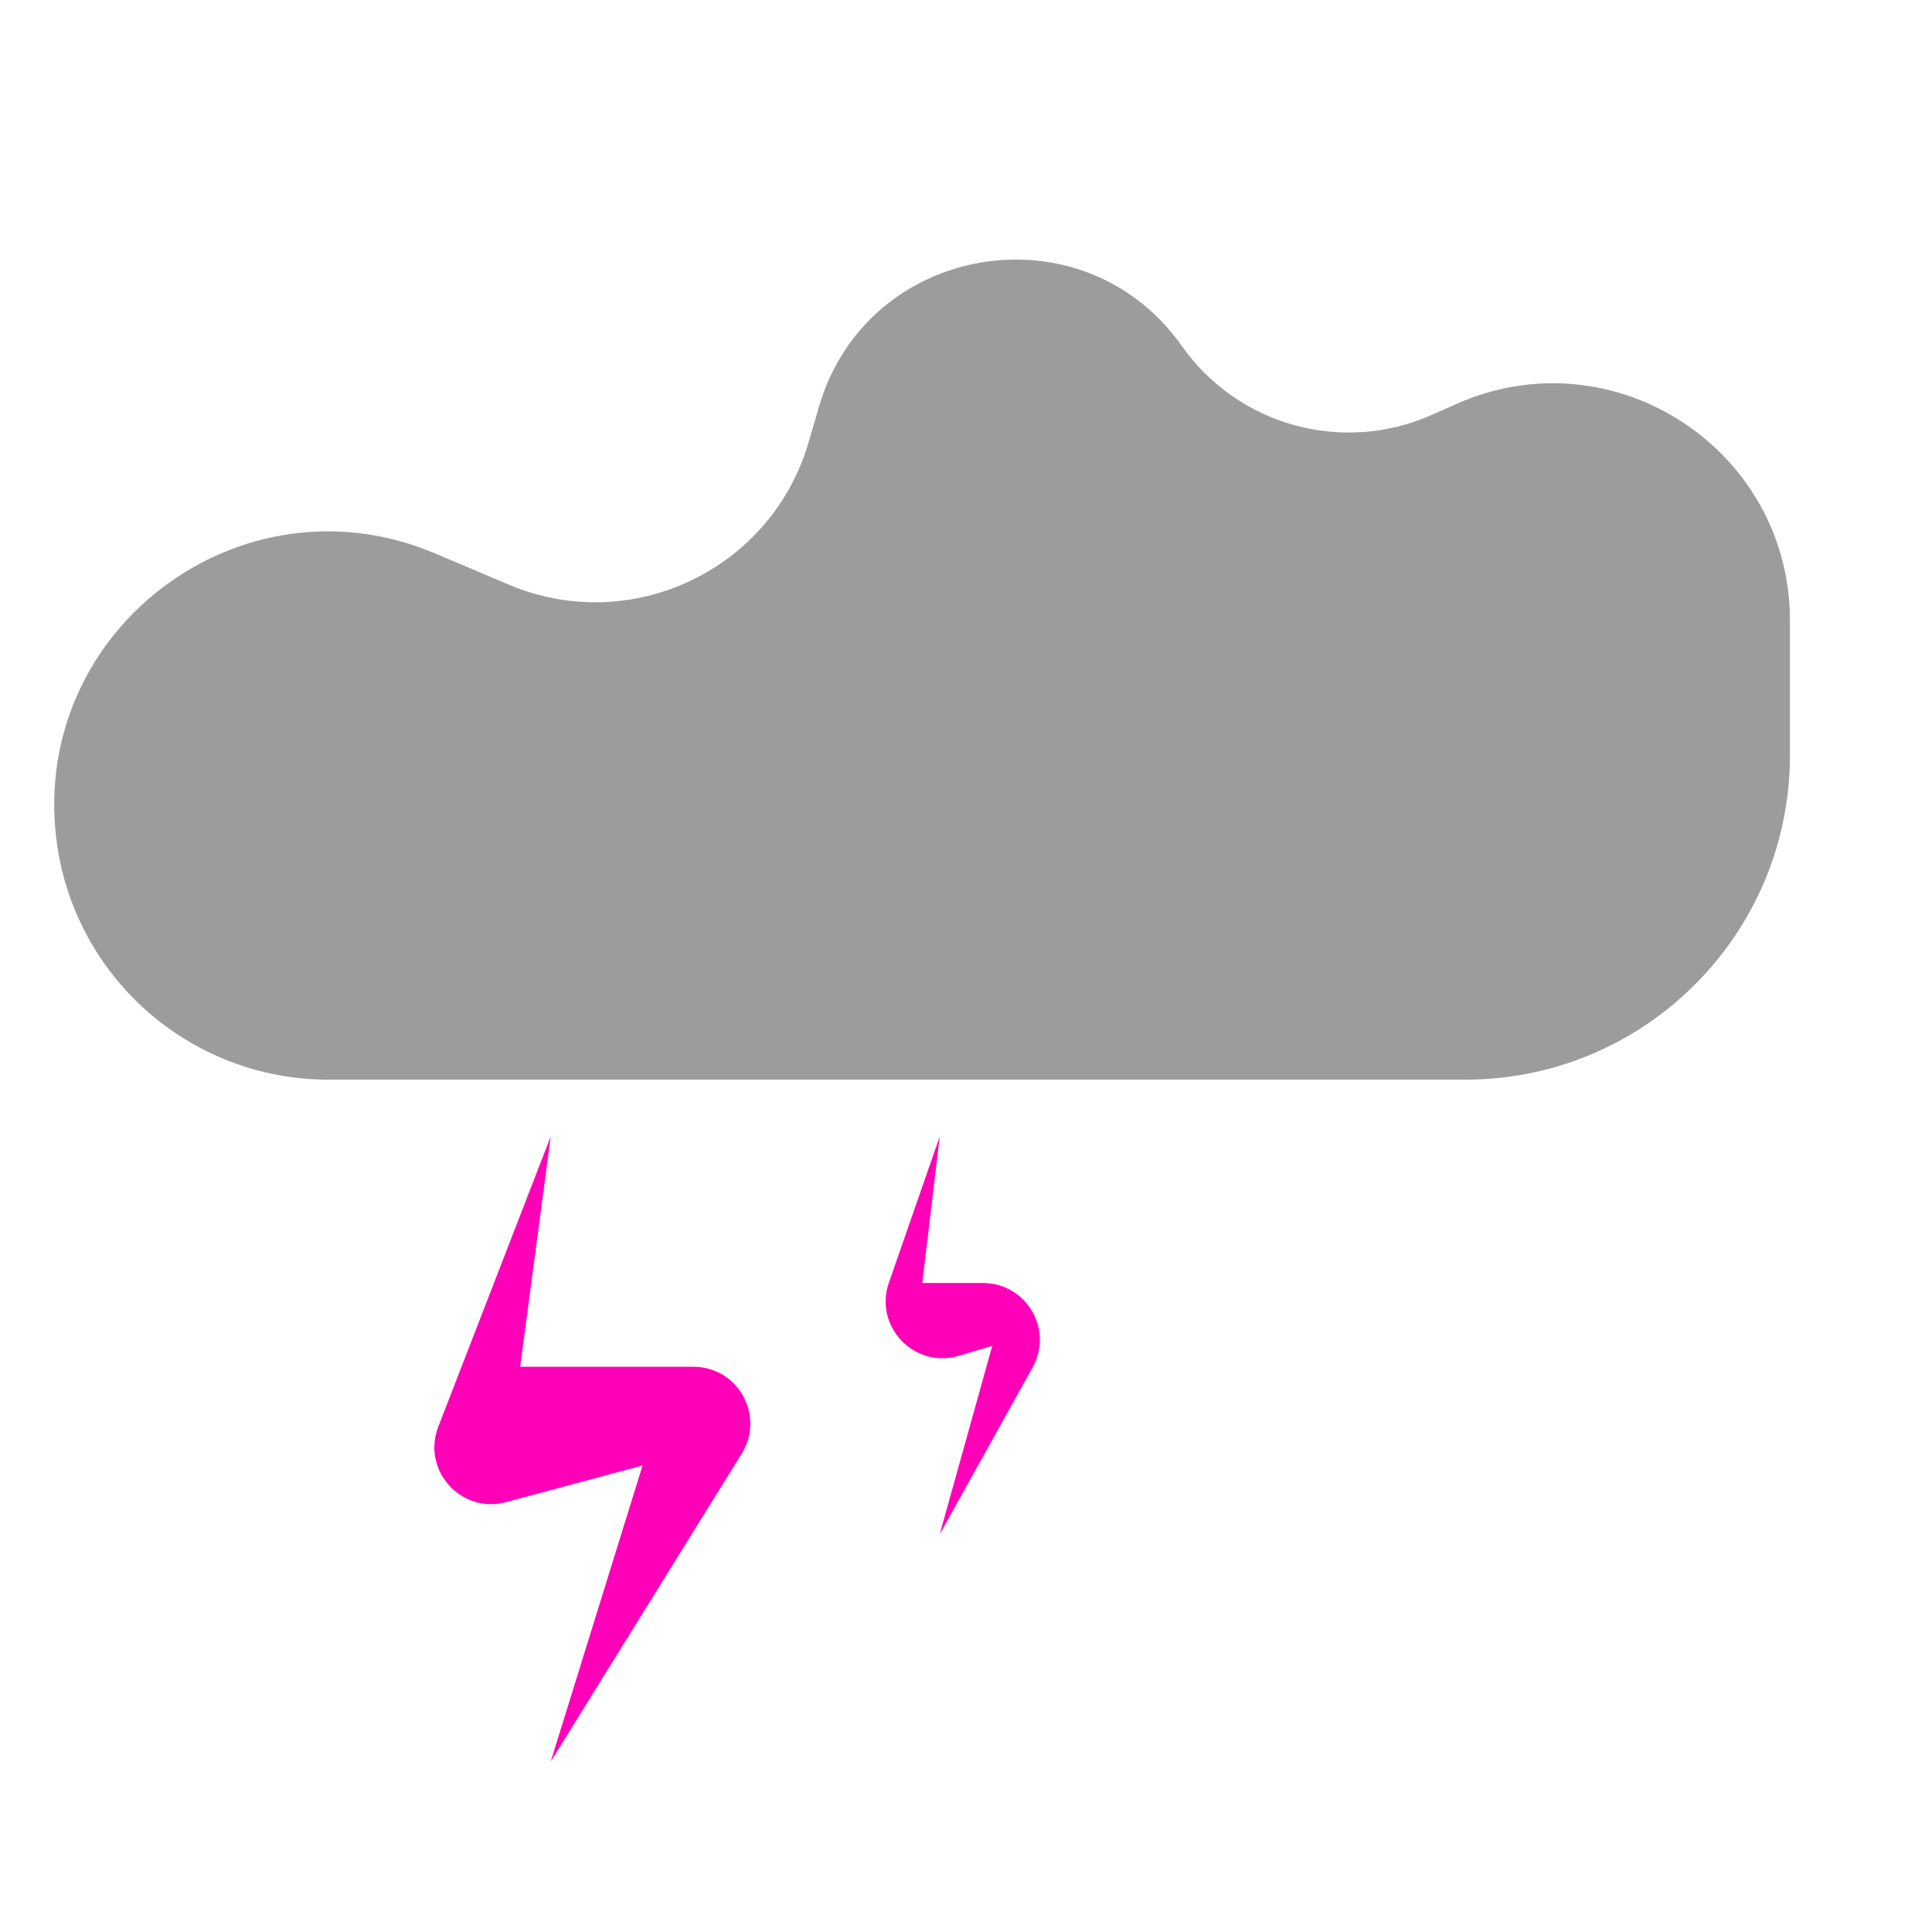
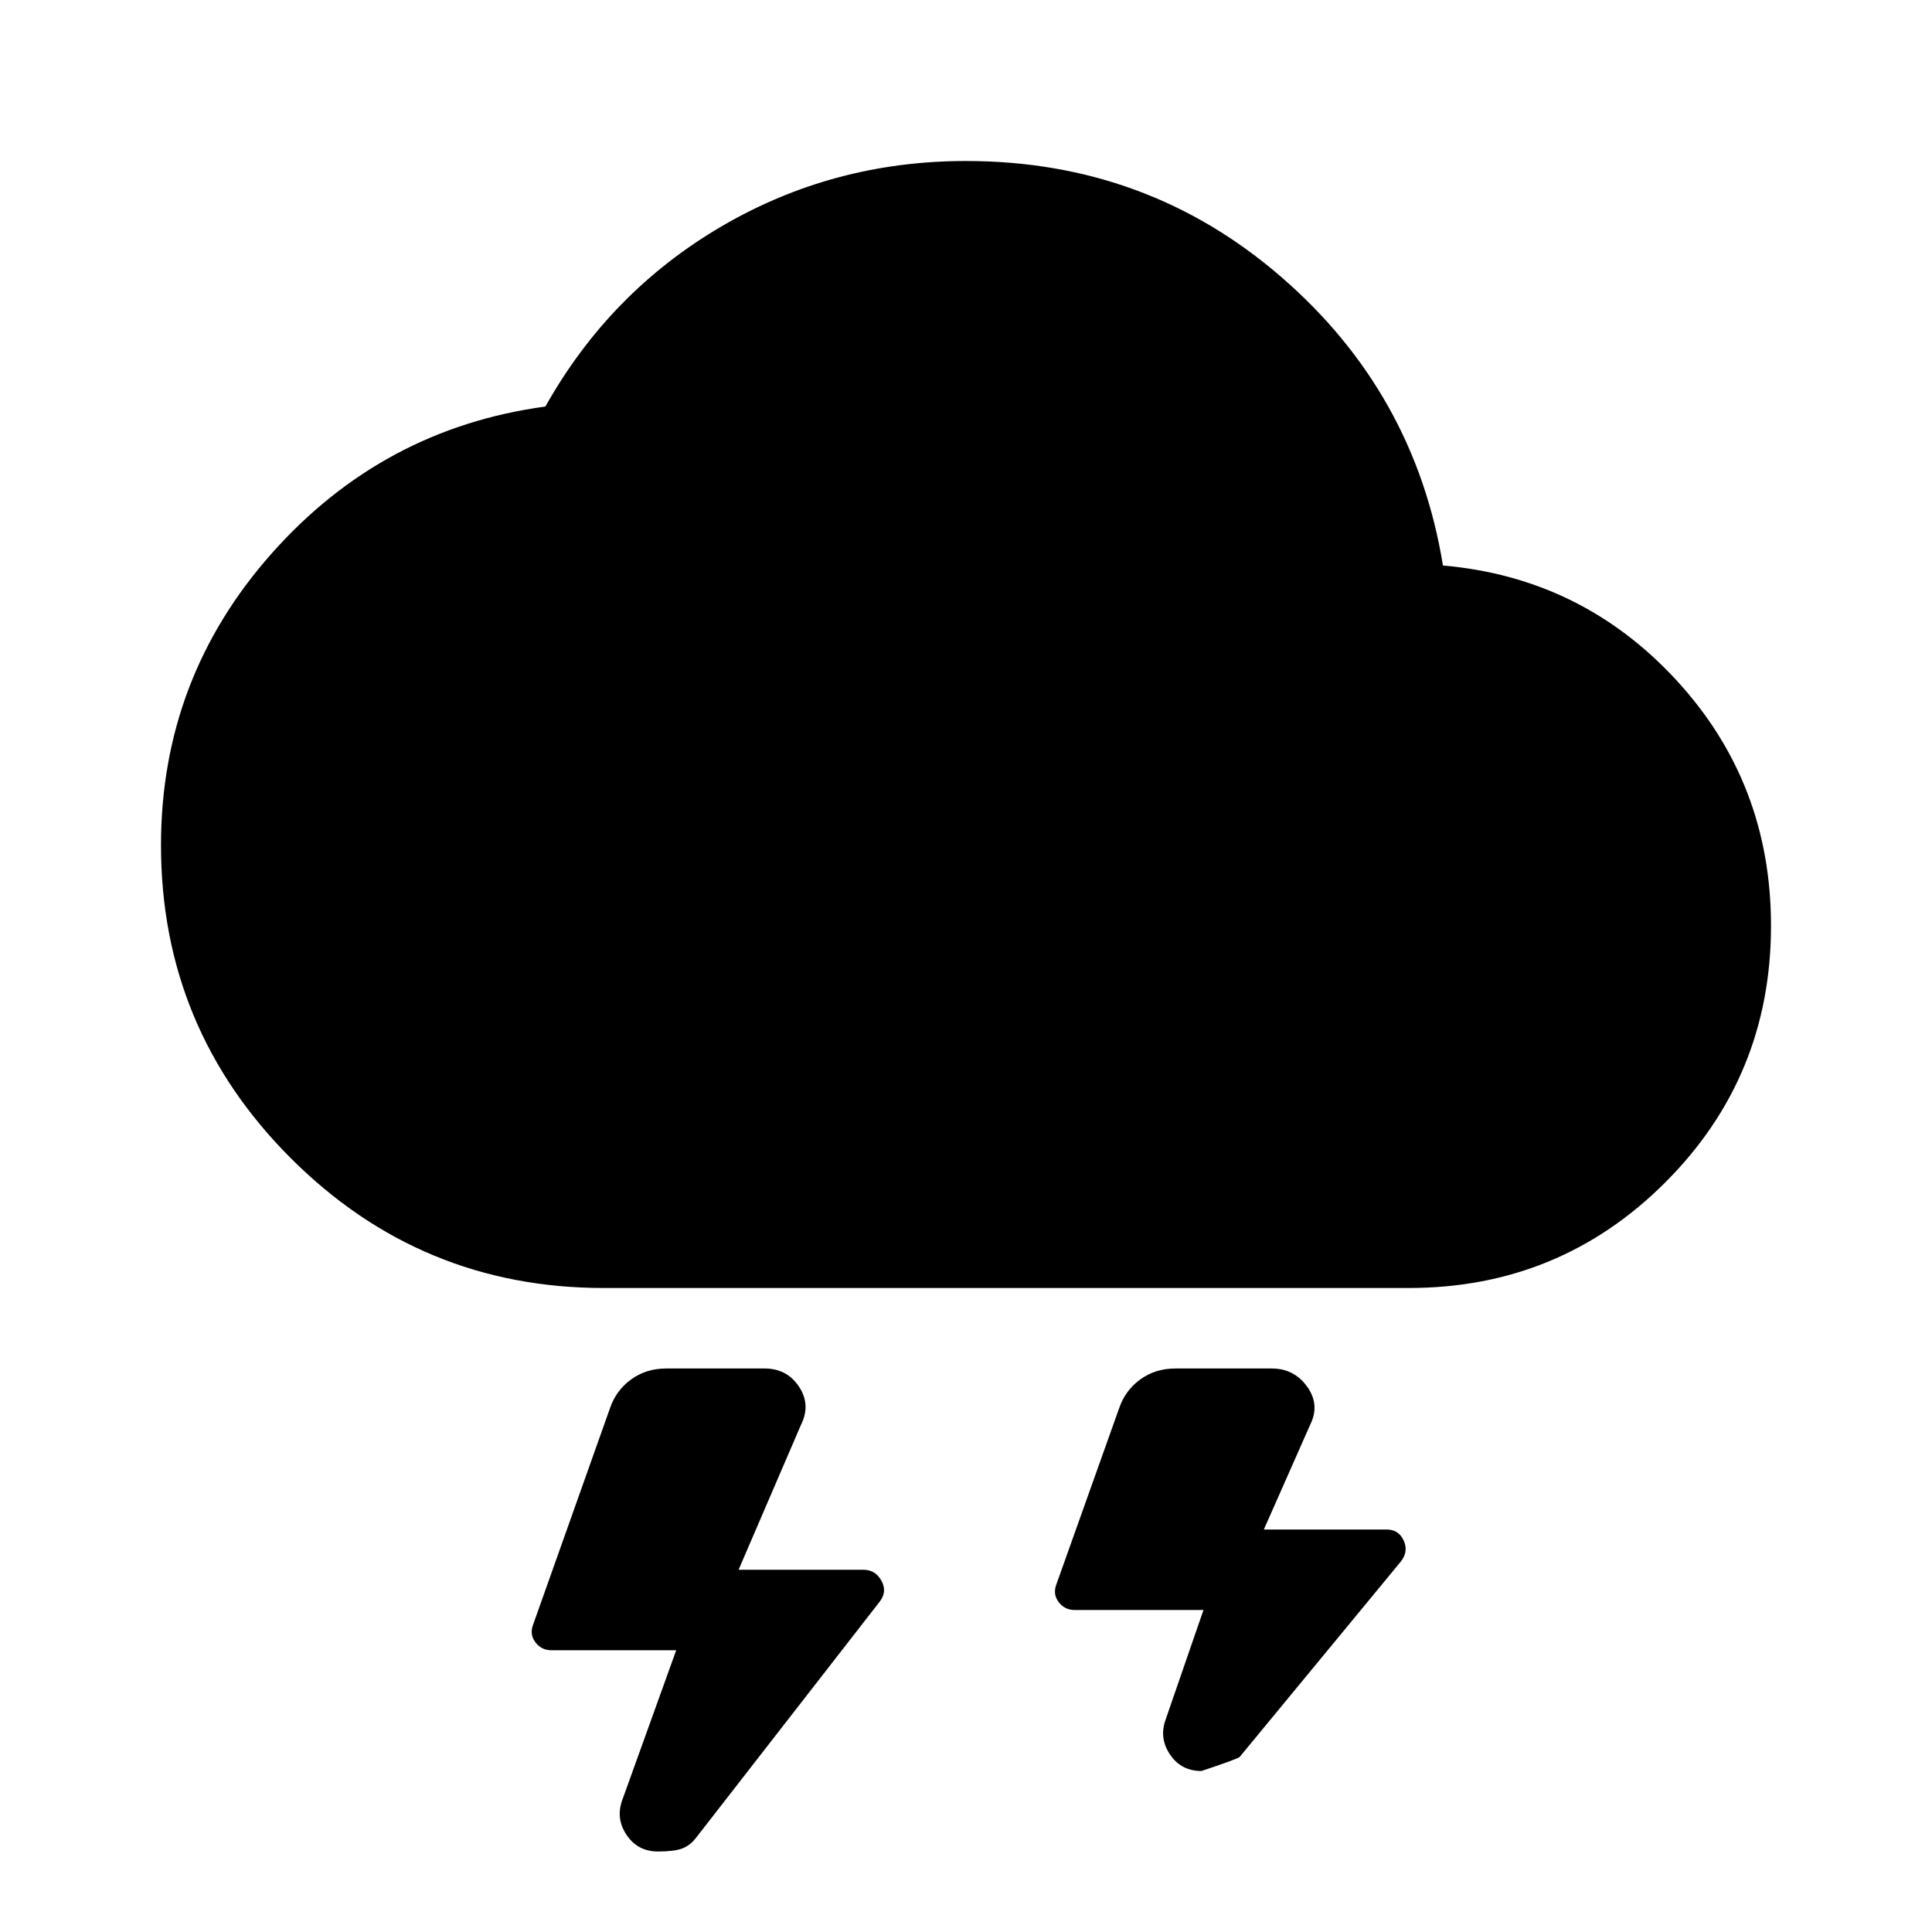
- <svg xmlns="http://www.w3.org/2000/svg" width="34" height="34" viewBox="0 0 34 34" fill="none">
-   <path d="M5.777 19H25.789C28.943 19 31.5 16.443 31.5 13.289V10.923C31.5 7.903 28.391 5.882 25.63 7.109L25.195 7.302C23.628 7.998 21.788 7.491 20.799 6.09C19.064 3.632 15.255 4.268 14.413 7.157L14.23 7.783C13.575 10.028 11.108 11.2 8.955 10.289L7.656 9.739C4.245 8.296 0.549 11.077 0.99 14.753C1.281 17.176 3.337 19 5.777 19Z" fill="#9C9C9C" />
-   <path d="M7.713 25.108L9.692 20L9.154 24.053H12.203C12.987 24.053 13.466 24.913 13.053 25.58L9.692 31L11.308 25.79L8.905 26.435C8.114 26.648 7.417 25.872 7.713 25.108Z" fill="#FF00B8" />
-   <path d="M15.643 22.573L16.538 20L16.231 22.579H17.299C18.062 22.579 18.544 23.399 18.172 24.065L16.538 27L17.462 23.684L16.874 23.86C16.093 24.094 15.375 23.344 15.643 22.573Z" fill="#FF00B8" />
+ <svg xmlns="http://www.w3.org/2000/svg" height="24px" viewBox="0 -960 960 960" width="24px" fill="#000000">
+   <path d="M327-40q-10 0-15.5-8T309-65l27-75h-62q-5 0-8-4t-1-9l38-107q3-9 10.5-14.5T331-280h49q11 0 17 9t1 19l-31 72h62q6 0 9 5.5t-1 10.5L346-47q-3 4-7 5.5T327-40Zm270-40q-10 0-15.5-8t-2.5-17l19-55h-64q-5 0-8-4t-1-9l31-87q3-9 10.5-14.5T584-280h48q11 0 17.5 9t1.5 19l-23 52h61q6 0 8.5 5.5T696-184l-80 97q-1 1-19 7ZM300-320q-91 0-155.5-64.5T80-540q0-83 55-145t136-73q32-57 87.5-89.5T480-880q90 0 156.5 57.5T717-679q69 6 116 57t47 122q0 75-52.5 127.5T700-320H300Z" />
</svg>
